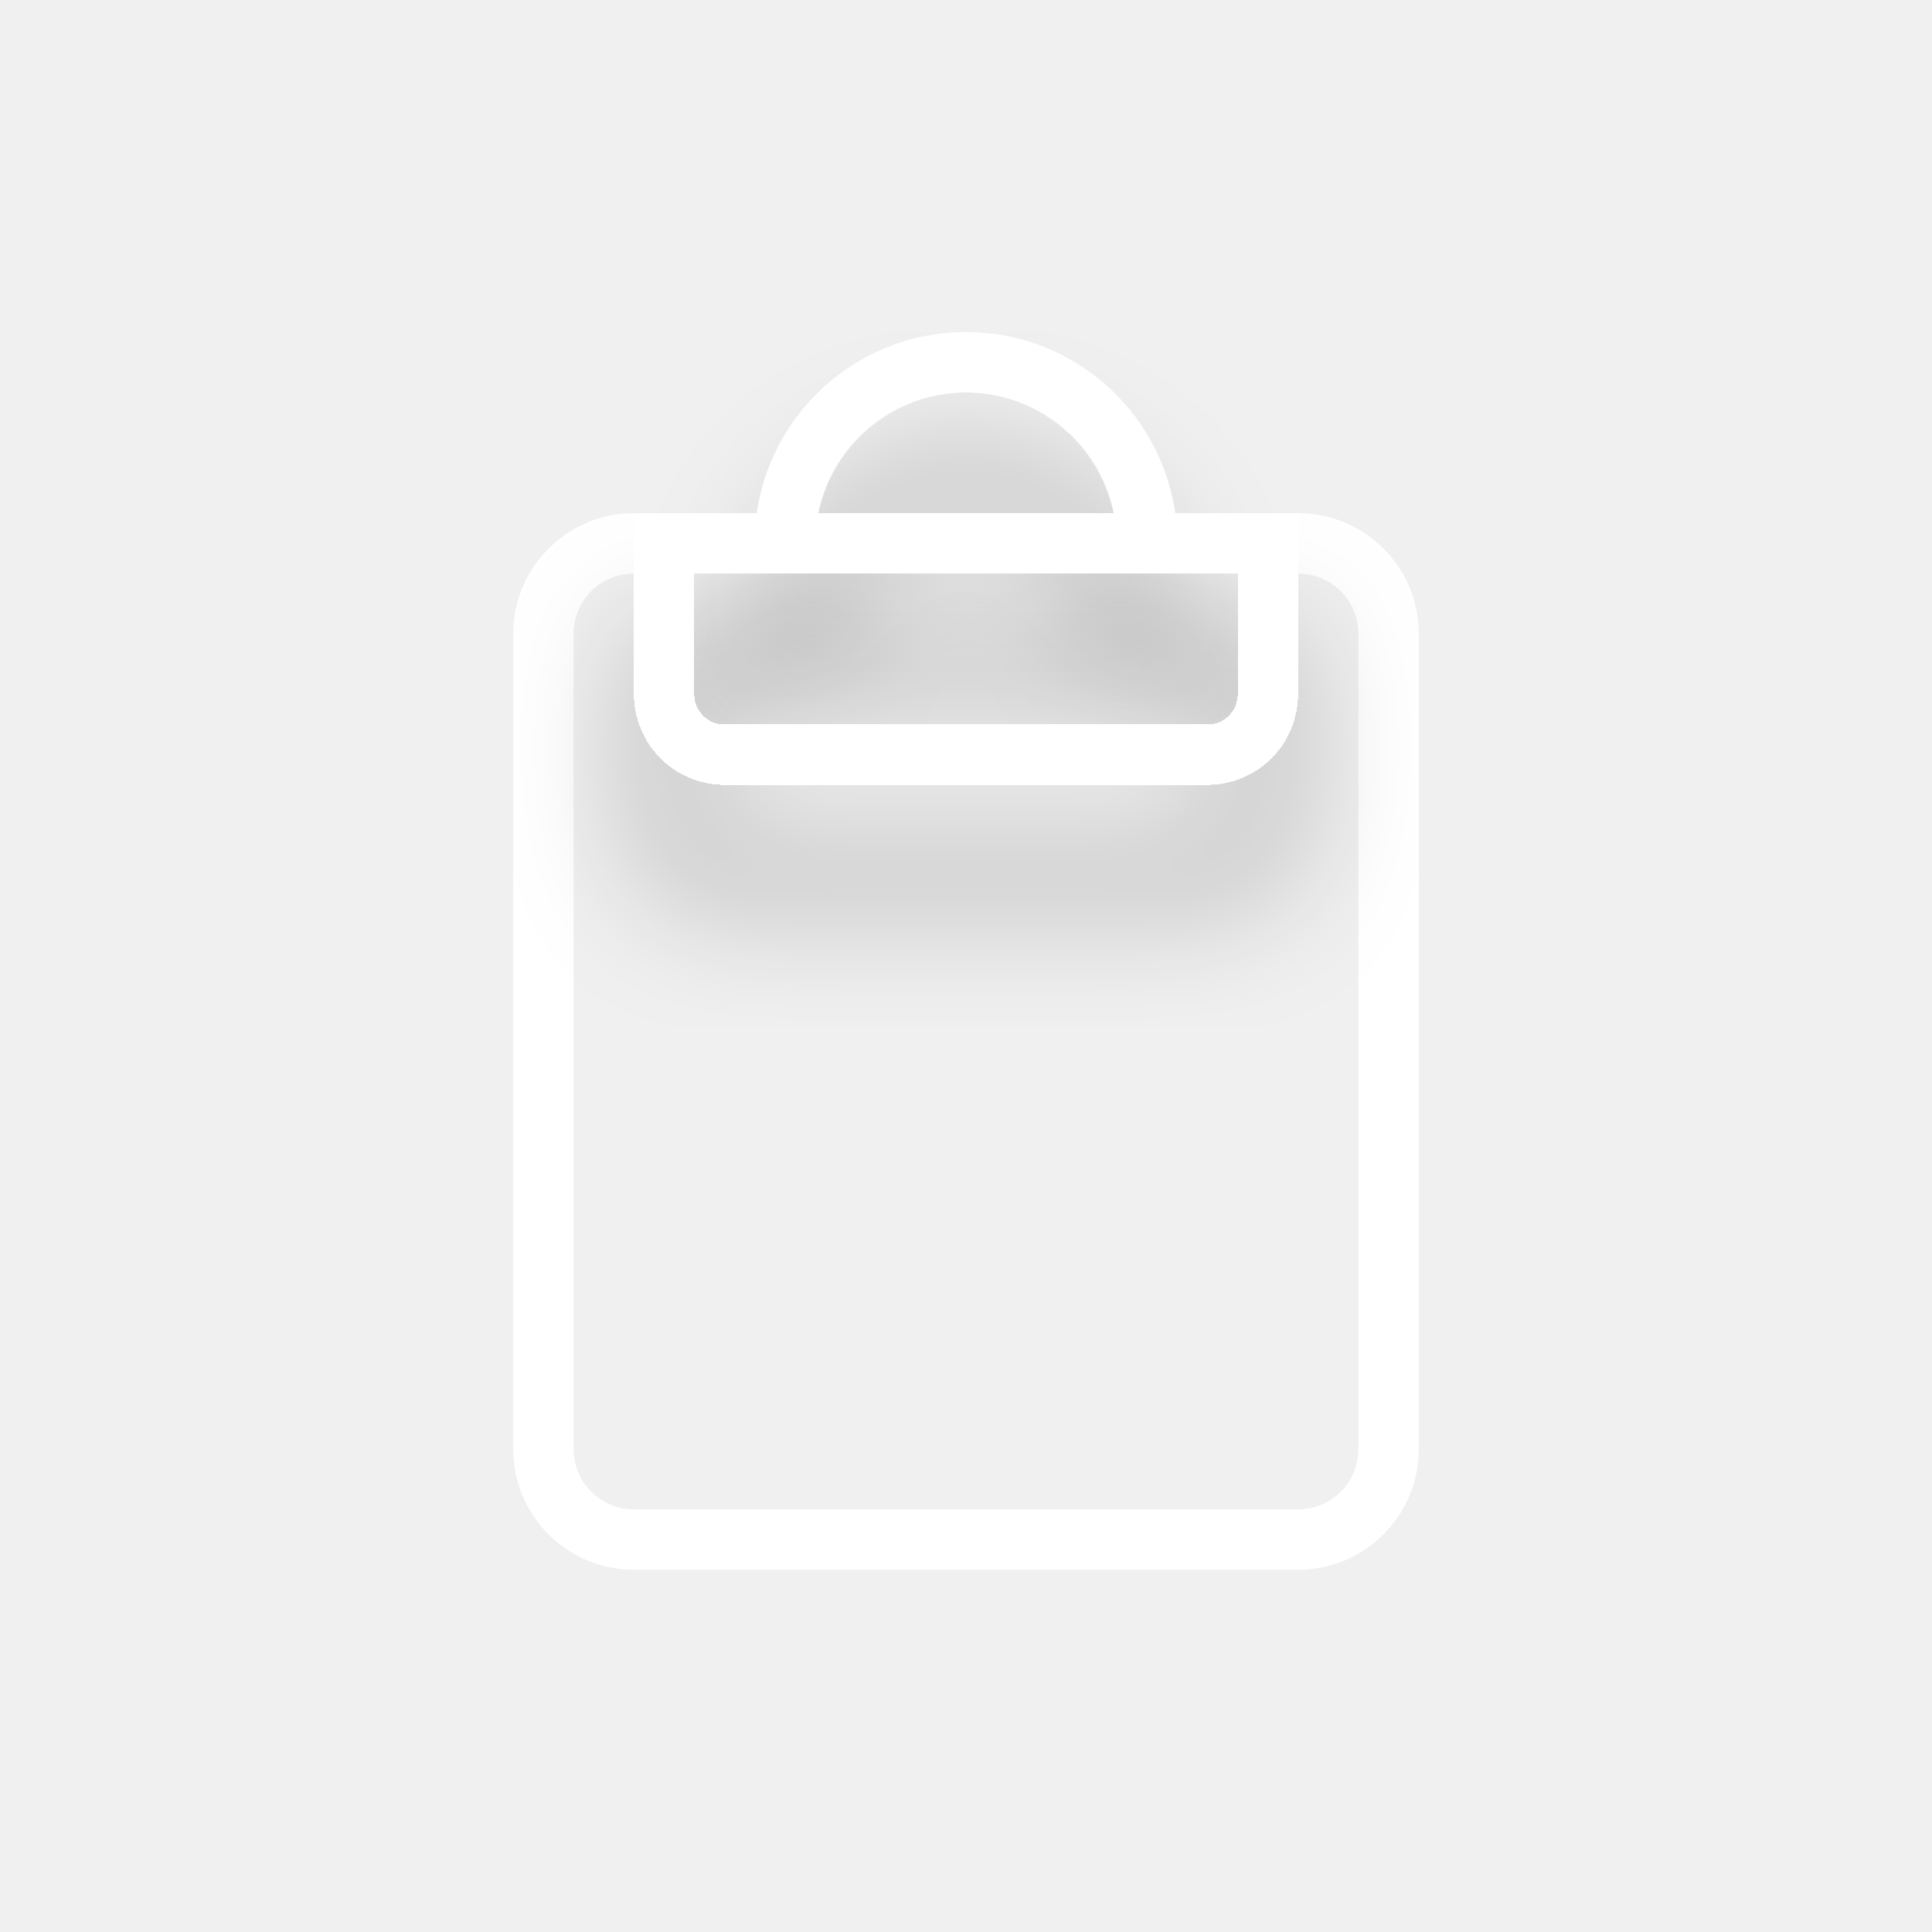
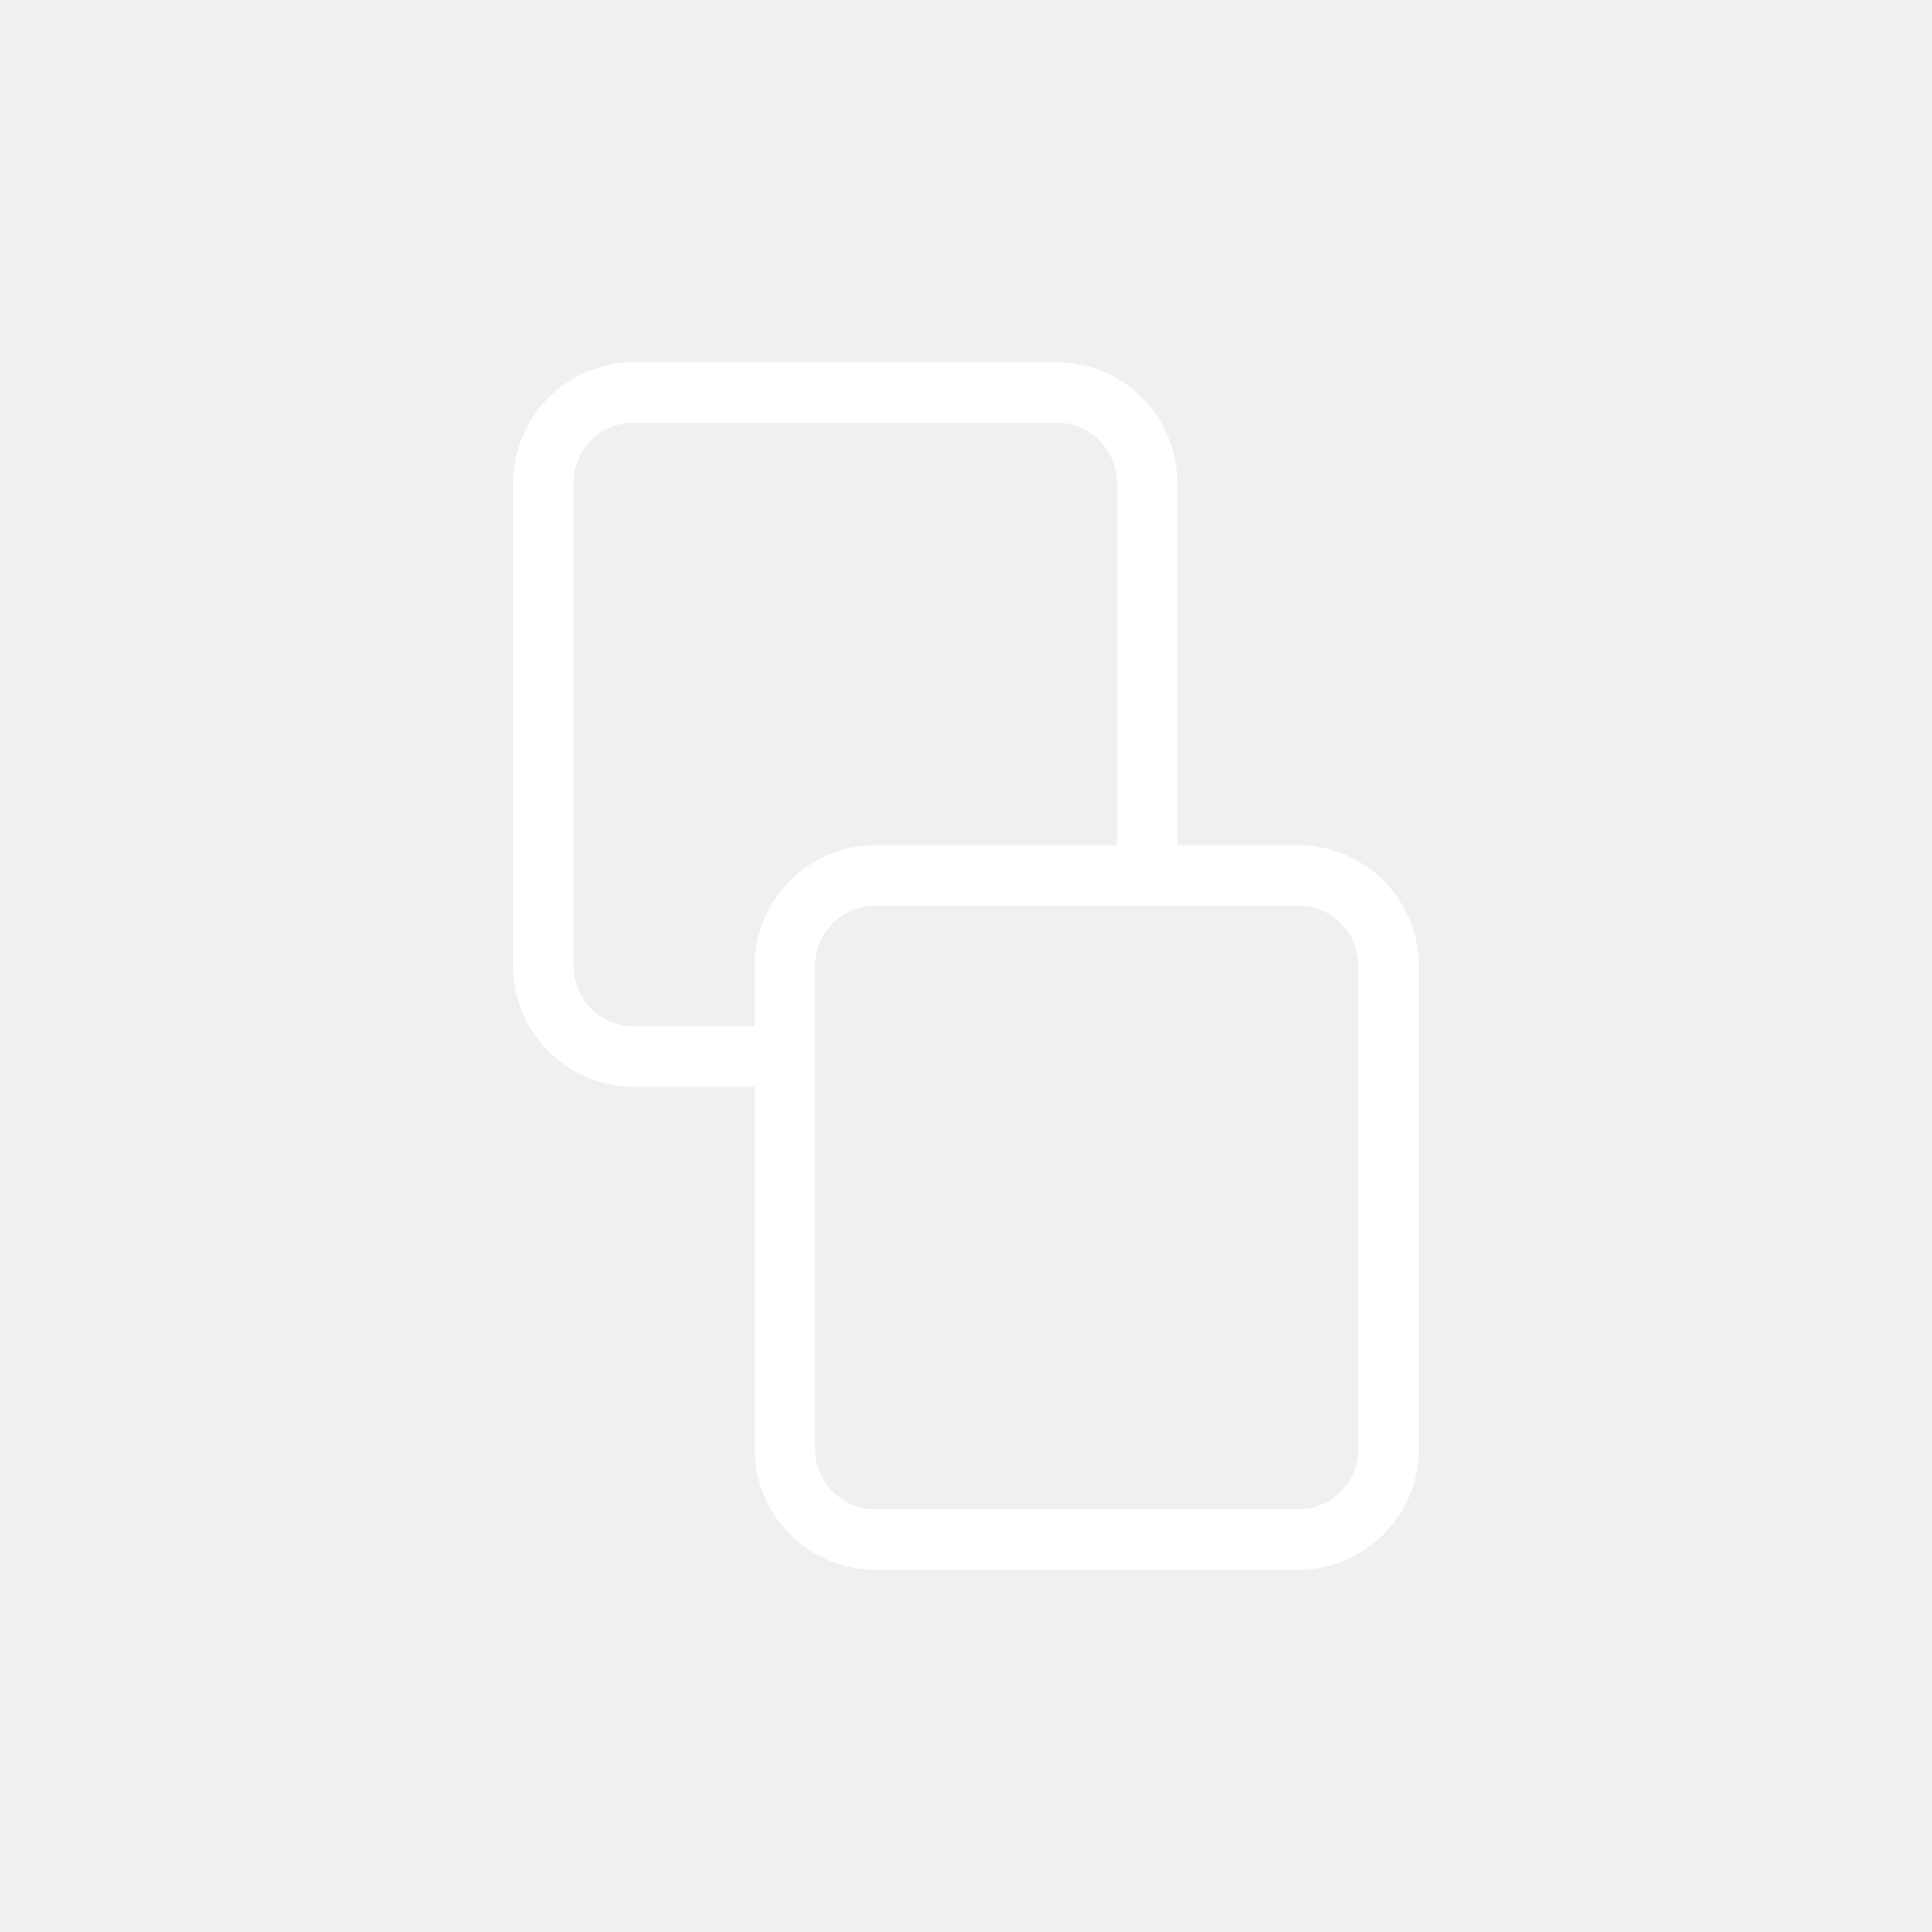
<svg xmlns="http://www.w3.org/2000/svg" width="64" height="64" viewBox="0 0 64 64" fill="none">
-   <path d="M21 18H43C44.657 18 46 19.343 46 21V48C46 49.657 44.657 51 43 51H21C19.343 51 18 49.657 18 48V21C18 19.343 19.343 18 21 18Z" stroke="white" stroke-width="2" />
-   <g filter="url(#filter0_d_553_156)">
-     <path d="M38 18C38 14.686 35.314 12 32 12C28.686 12 26 14.686 26 18" stroke="white" stroke-width="2" />
-   </g>
-   <g filter="url(#filter1_d_553_156)">
-     <path d="M22 18H42V23C42 24.105 41.105 25 40 25H24C22.895 25 22 24.105 22 23V18Z" stroke="white" stroke-width="2" shape-rendering="crispEdges" />
-   </g>
-   <defs>
-     <filter id="filter0_d_553_156" x="21" y="11" width="22" height="15" filterUnits="userSpaceOnUse" color-interpolation-filters="sRGB">
-       <feFlood flood-opacity="0" result="BackgroundImageFix" />
-       <feColorMatrix in="SourceAlpha" type="matrix" values="0 0 0 0 0 0 0 0 0 0 0 0 0 0 0 0 0 0 127 0" result="hardAlpha" />
-       <feOffset dy="4" />
-       <feGaussianBlur stdDeviation="2" />
-       <feComposite in2="hardAlpha" operator="out" />
-       <feColorMatrix type="matrix" values="0 0 0 0 0 0 0 0 0 0 0 0 0 0 0 0 0 0 0.25 0" />
-       <feBlend mode="normal" in2="BackgroundImageFix" result="effect1_dropShadow_553_156" />
-       <feBlend mode="normal" in="SourceGraphic" in2="effect1_dropShadow_553_156" result="shape" />
-     </filter>
-     <filter id="filter1_d_553_156" x="17" y="17" width="30" height="17" filterUnits="userSpaceOnUse" color-interpolation-filters="sRGB">
-       <feFlood flood-opacity="0" result="BackgroundImageFix" />
-       <feColorMatrix in="SourceAlpha" type="matrix" values="0 0 0 0 0 0 0 0 0 0 0 0 0 0 0 0 0 0 127 0" result="hardAlpha" />
-       <feOffset dy="4" />
-       <feGaussianBlur stdDeviation="2" />
-       <feComposite in2="hardAlpha" operator="out" />
-       <feColorMatrix type="matrix" values="0 0 0 0 0 0 0 0 0 0 0 0 0 0 0 0 0 0 0.25 0" />
-       <feBlend mode="normal" in2="BackgroundImageFix" result="effect1_dropShadow_553_156" />
-       <feBlend mode="normal" in="SourceGraphic" in2="effect1_dropShadow_553_156" result="shape" />
-     </filter>
-   </defs>
+   <path fill-rule="evenodd" clip-rule="evenodd" d="M35.206 12.005C37.319 12.112 39 13.86 39 16V28H43L43.206 28.005C45.319 28.112 47 29.86 47 32V48L46.995 48.206C46.891 50.251 45.251 51.891 43.206 51.995L43 52H29C26.86 52 25.112 50.319 25.005 48.206L25 48V36H21C18.86 36 17.112 34.319 17.005 32.206L17 32V16C17 13.791 18.791 12 21 12H35L35.206 12.005ZM29 30C27.895 30 27 30.895 27 32V48C27 49.105 27.895 50 29 50H43C44.105 50 45 49.105 45 48V32C45 30.895 44.105 30 43 30H29ZM21 14C19.895 14 19 14.895 19 16V32C19 33.105 19.895 34 21 34H25V32C25 29.791 26.791 28 29 28H37V16C37 14.895 36.105 14 35 14H21Z" fill="white" />
</svg>
